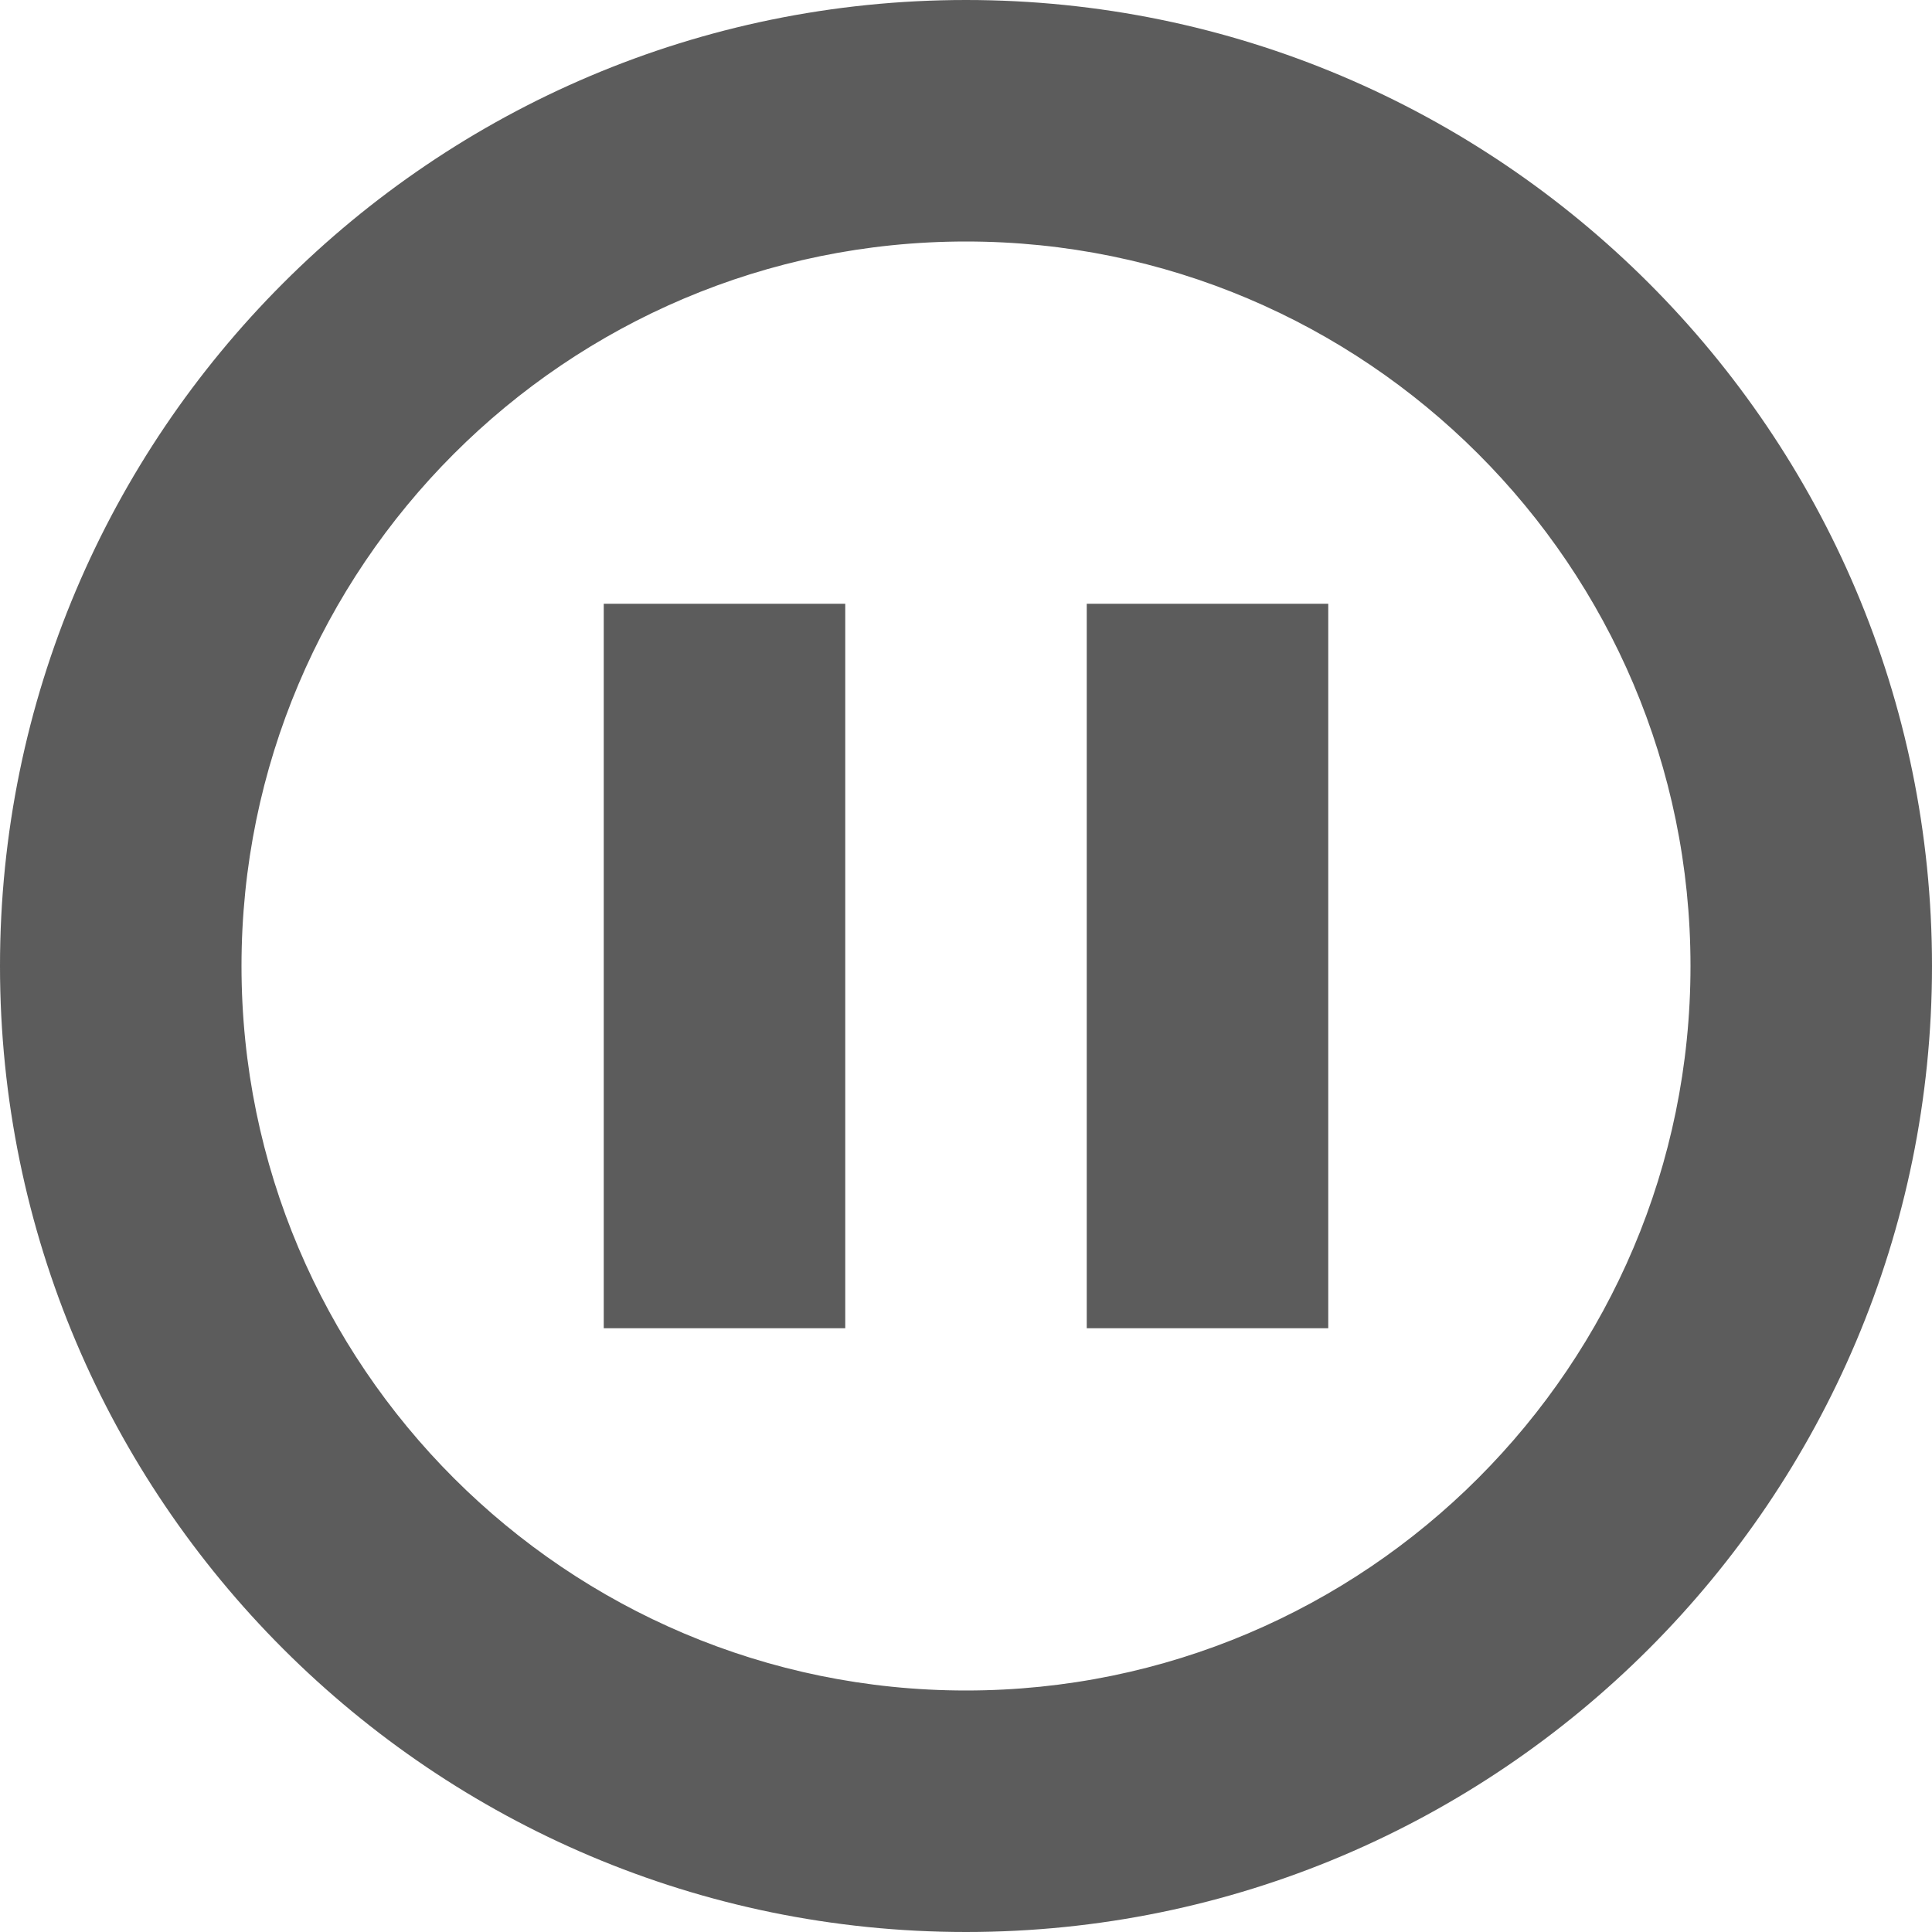
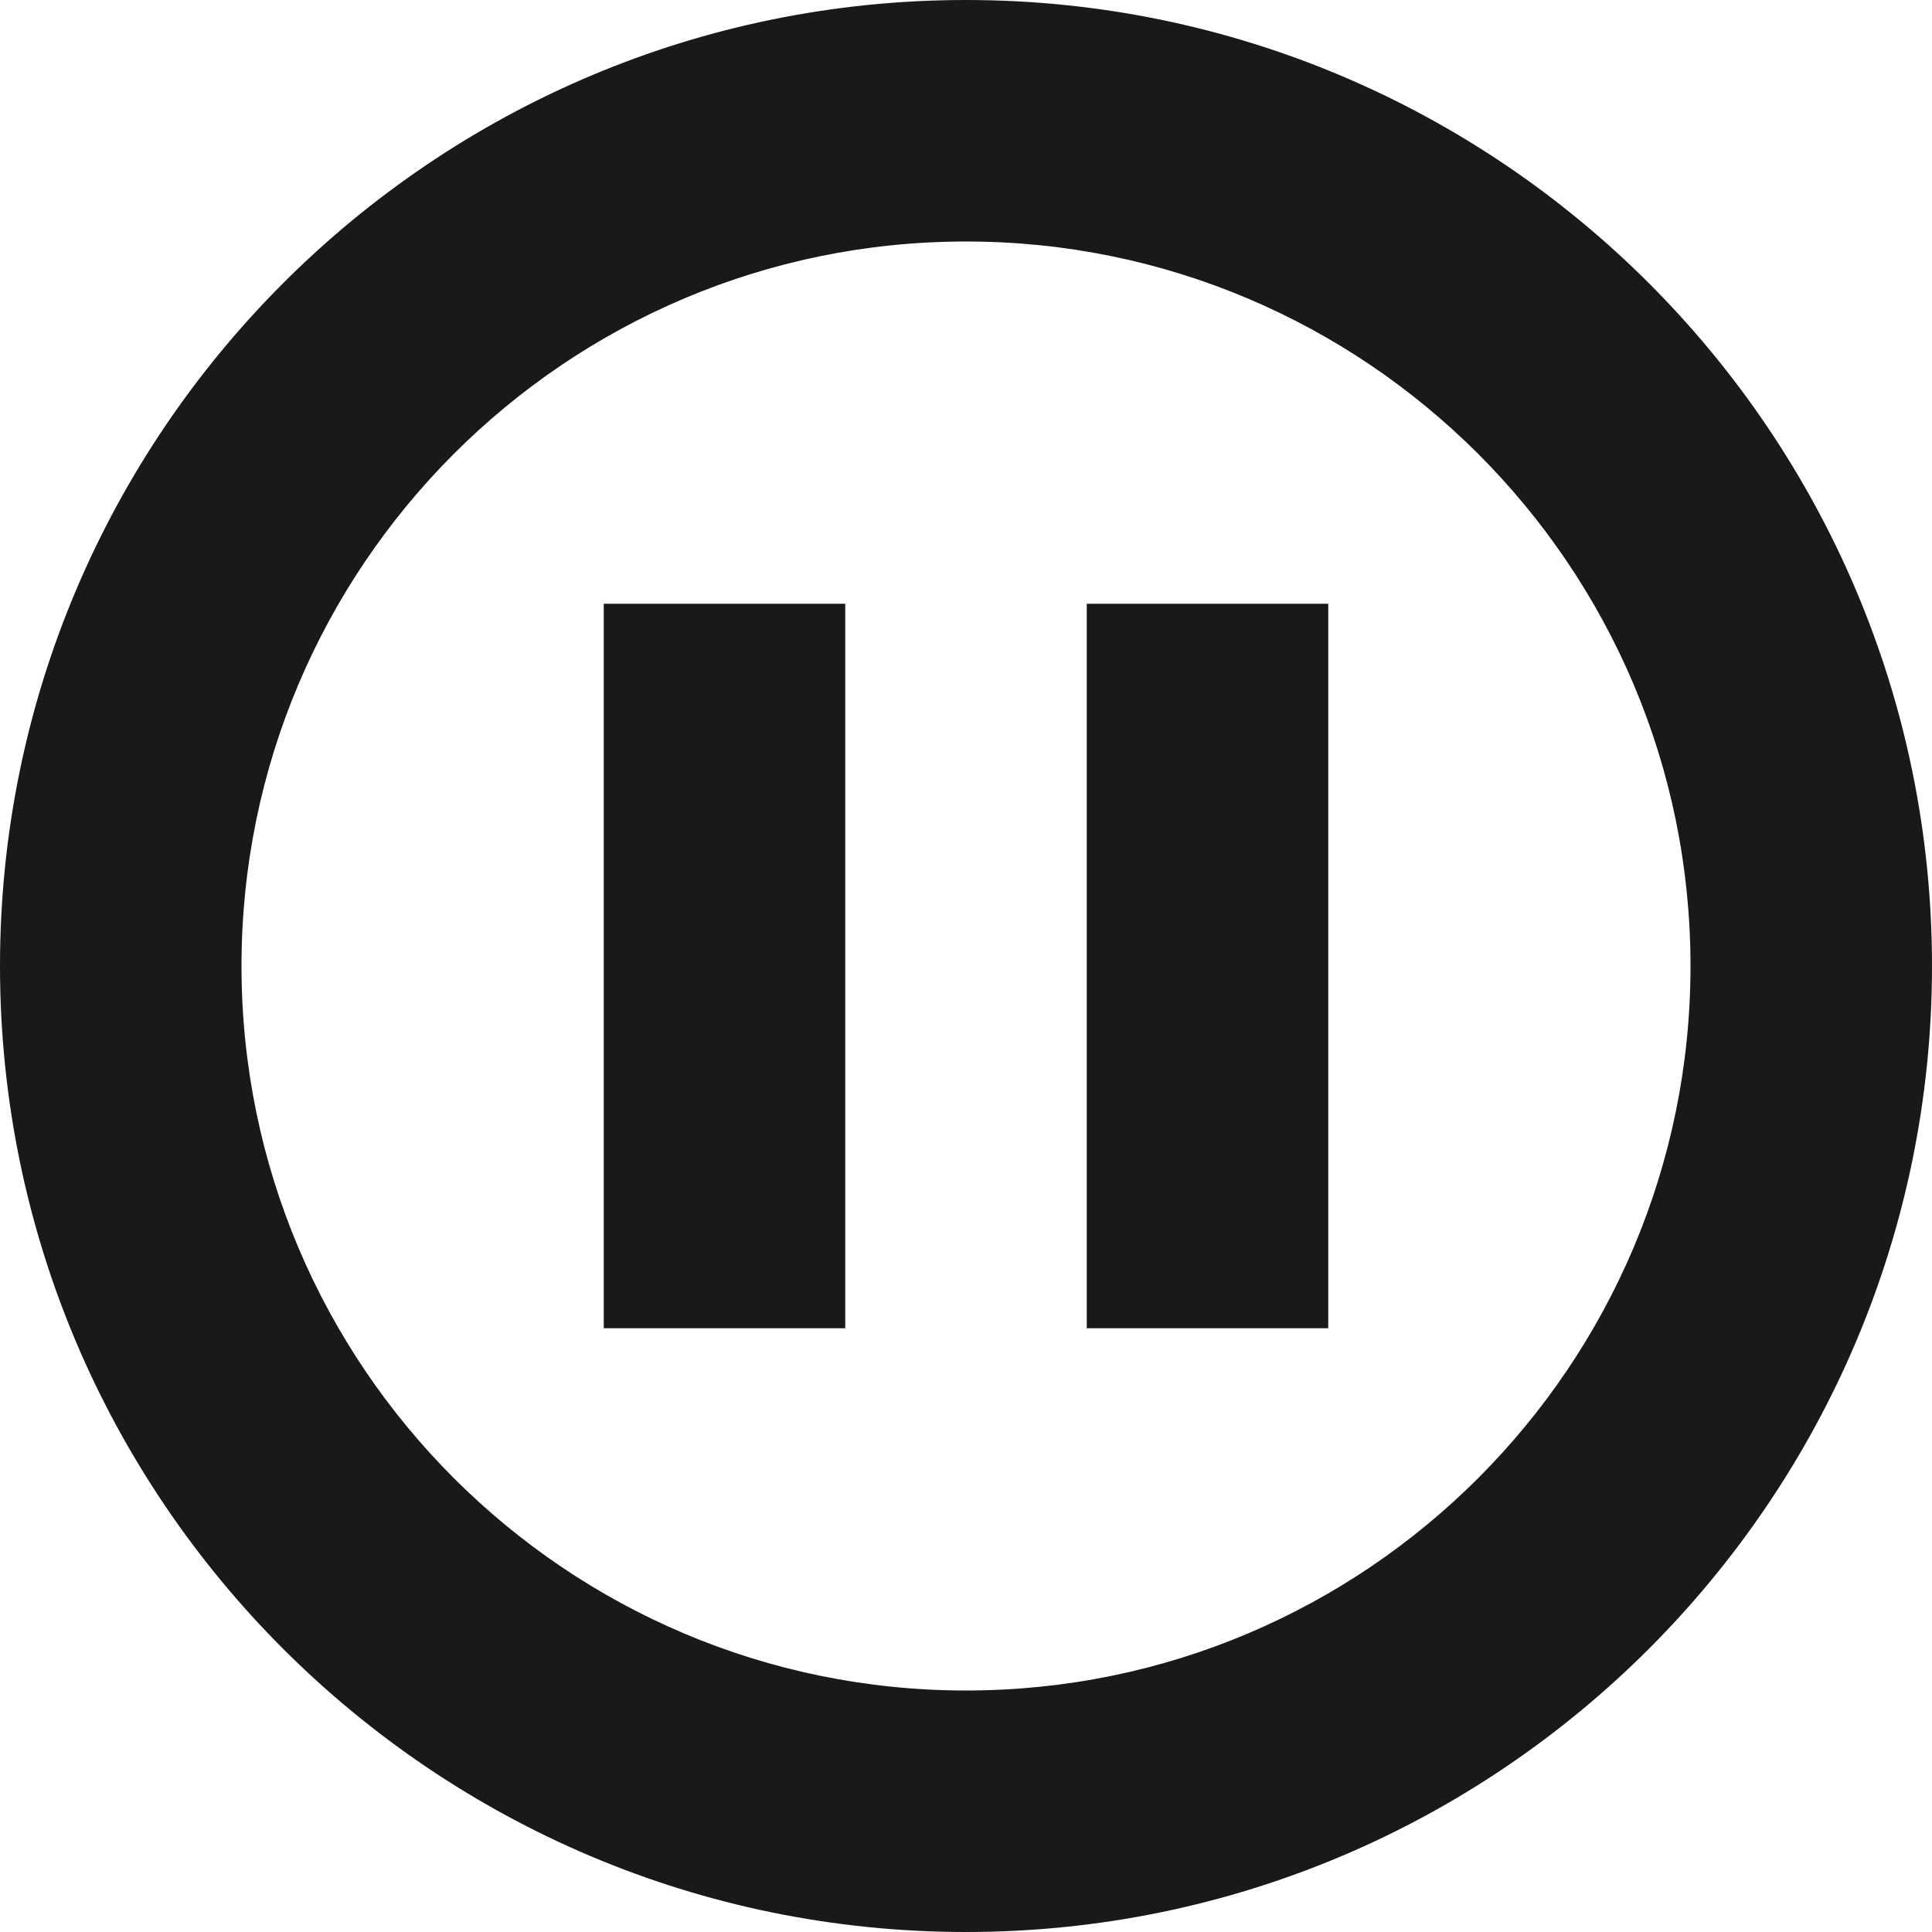
<svg xmlns="http://www.w3.org/2000/svg" width="16px" height="16px" viewBox="0 0 16 16" version="1.1">
-   <defs />
-   <g id="x16" stroke="none" stroke-width="1" fill="none" fill-rule="evenodd" transform="translate(-241, -189)" opacity="0.9">
-     <g id="SixteenPixels.Icons" transform="translate(75, 45)" fill="#4A4A4A">
+   <g id="x16" stroke="none" stroke-width="1" fill-rule="evenodd" transform="translate(-241, -189)" opacity="0.9">
+     <g id="SixteenPixels.Icons" transform="translate(75, 45)">
      <g id="Row-4" transform="translate(0, 144)">
        <path d="M166,8 C166,3.582 169.591,0 174,0 C178.418,0 182,3.591 182,8 C182,12.418 178.409,16 174,16 C169.582,16 166,12.409 166,8 Z M168,8 C168,11.307 170.686,14 174,14 C177.307,14 180,11.314 180,8 C180,4.693 177.314,2 174,2 C170.693,2 168,4.686 168,8 Z M175,5 L177,5 L177,11 L175,11 L175,5 Z M171,5 L173,5 L173,11 L171,11 L171,5 Z" id="Pause.Circle.Icon" transform="translate(174, 8) scale(1, -1) translate(-174, -8) " />
      </g>
    </g>
  </g>
</svg>
